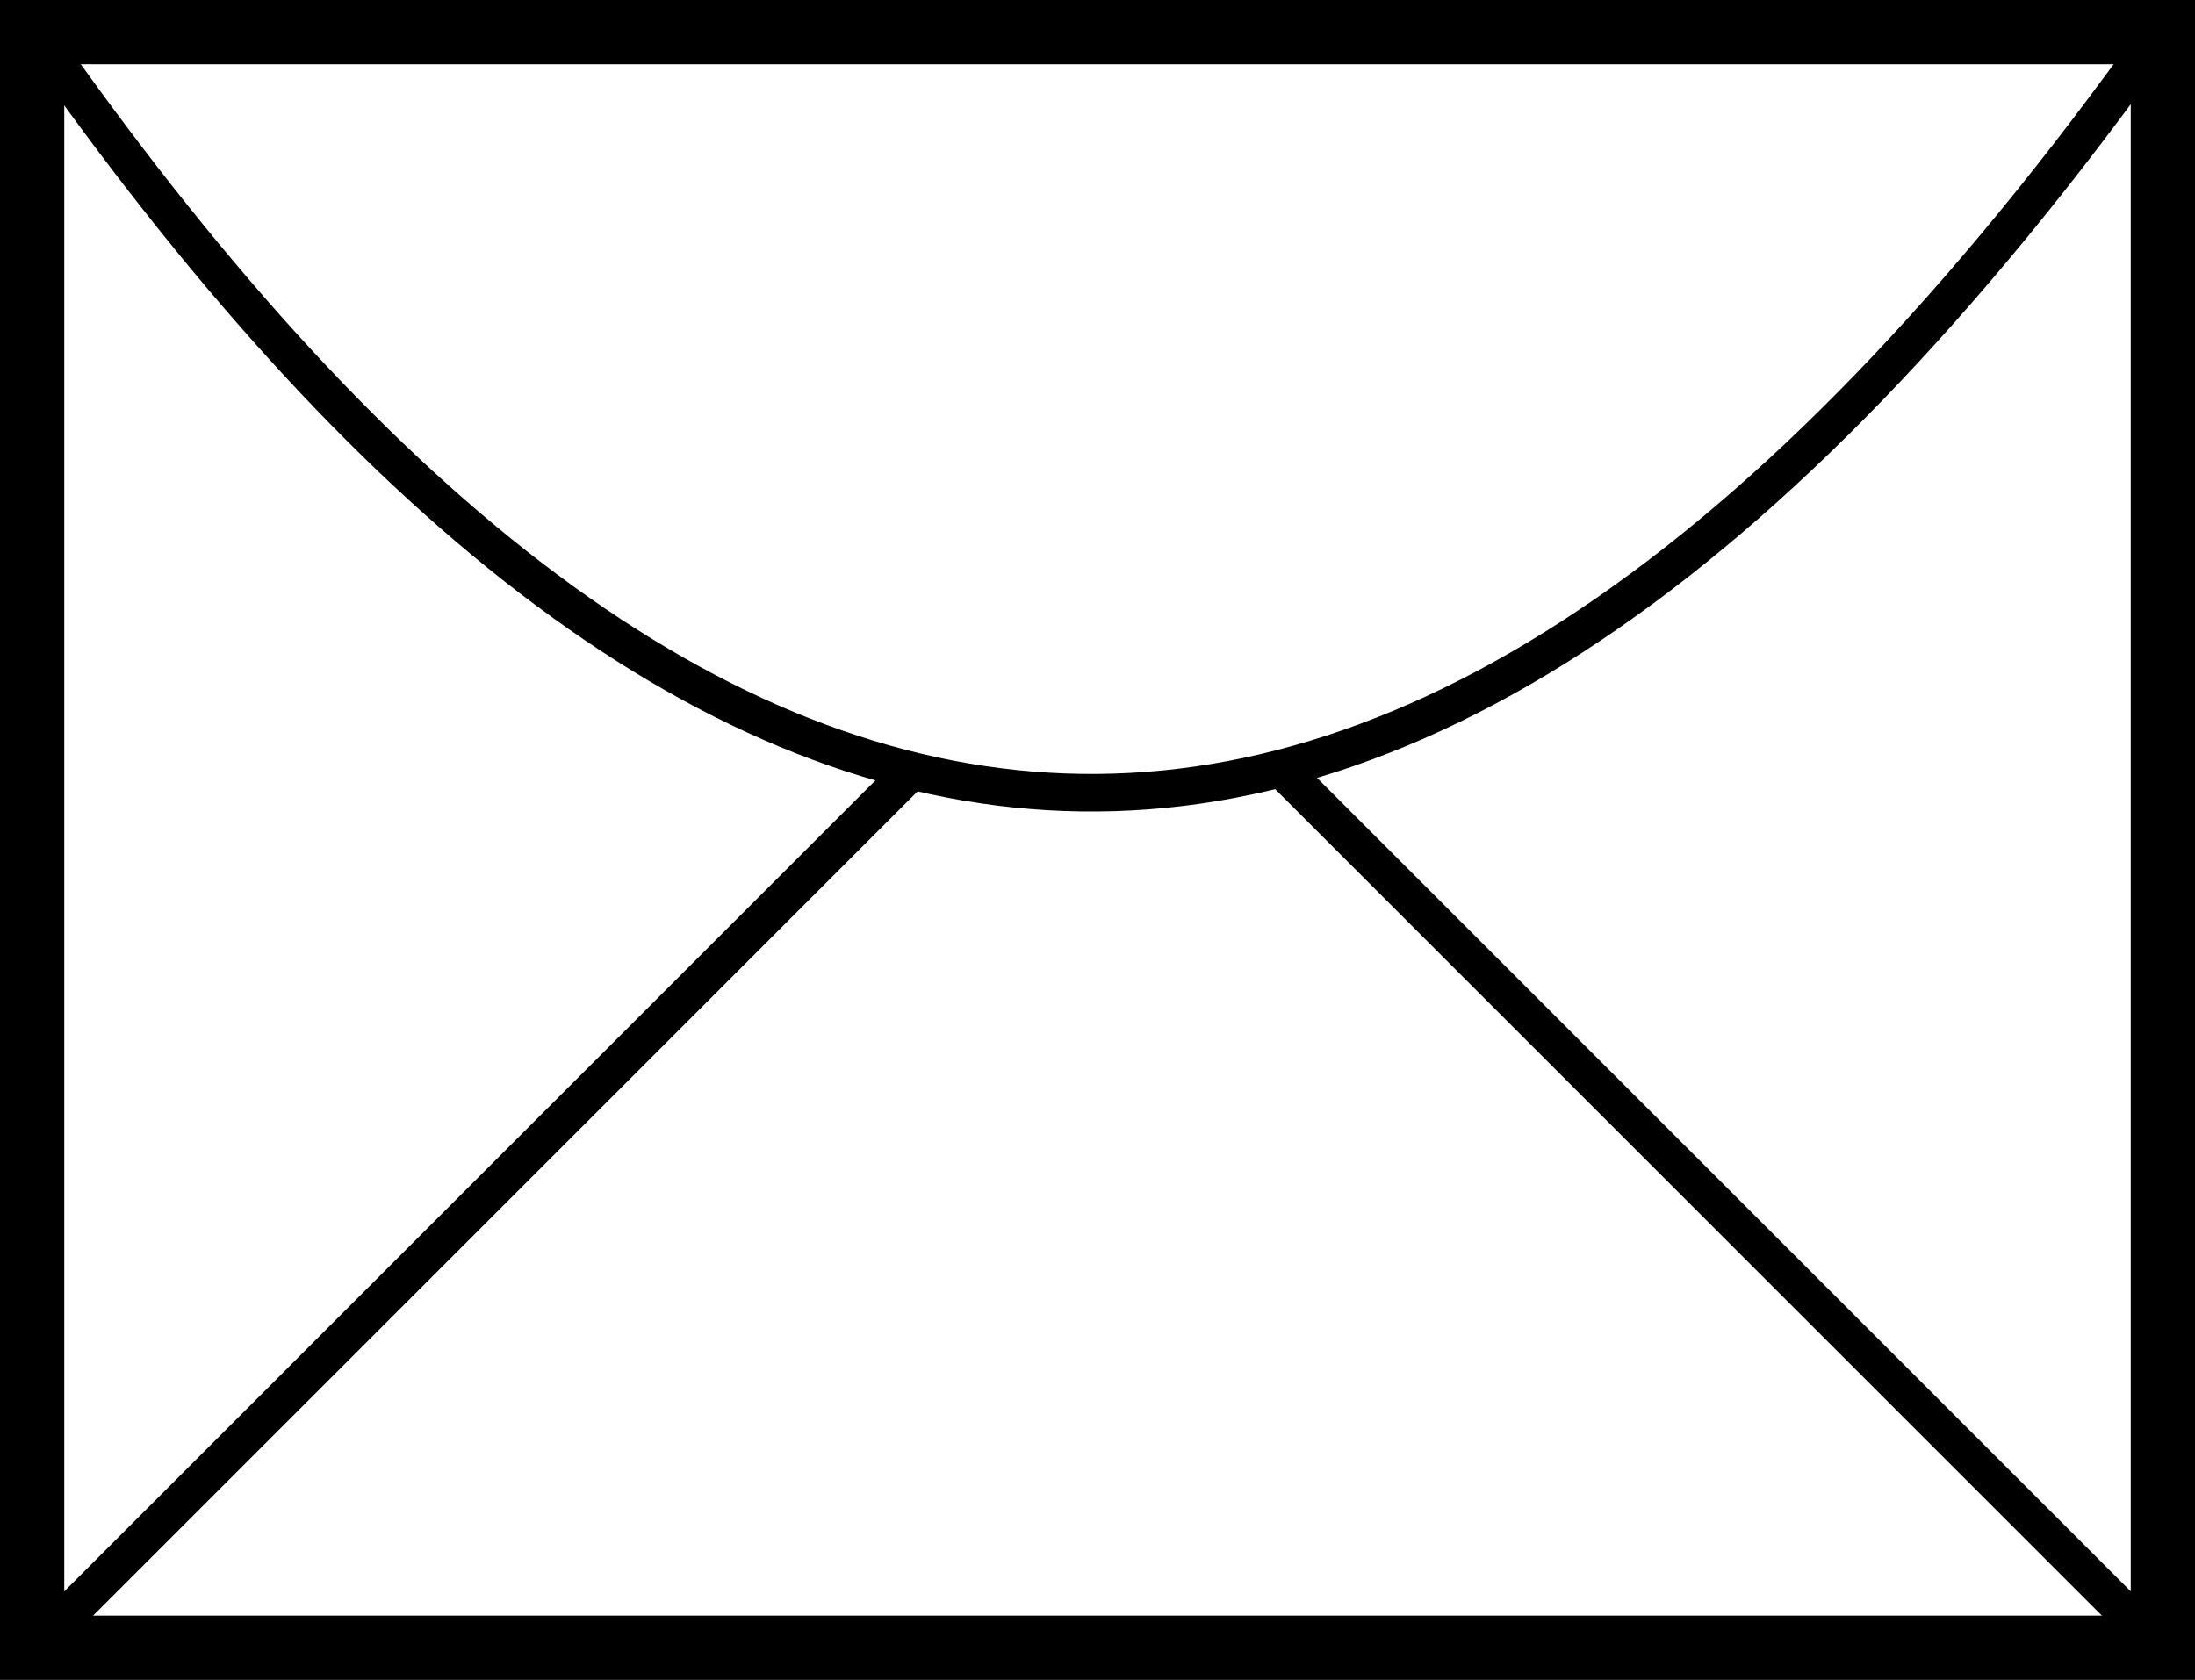
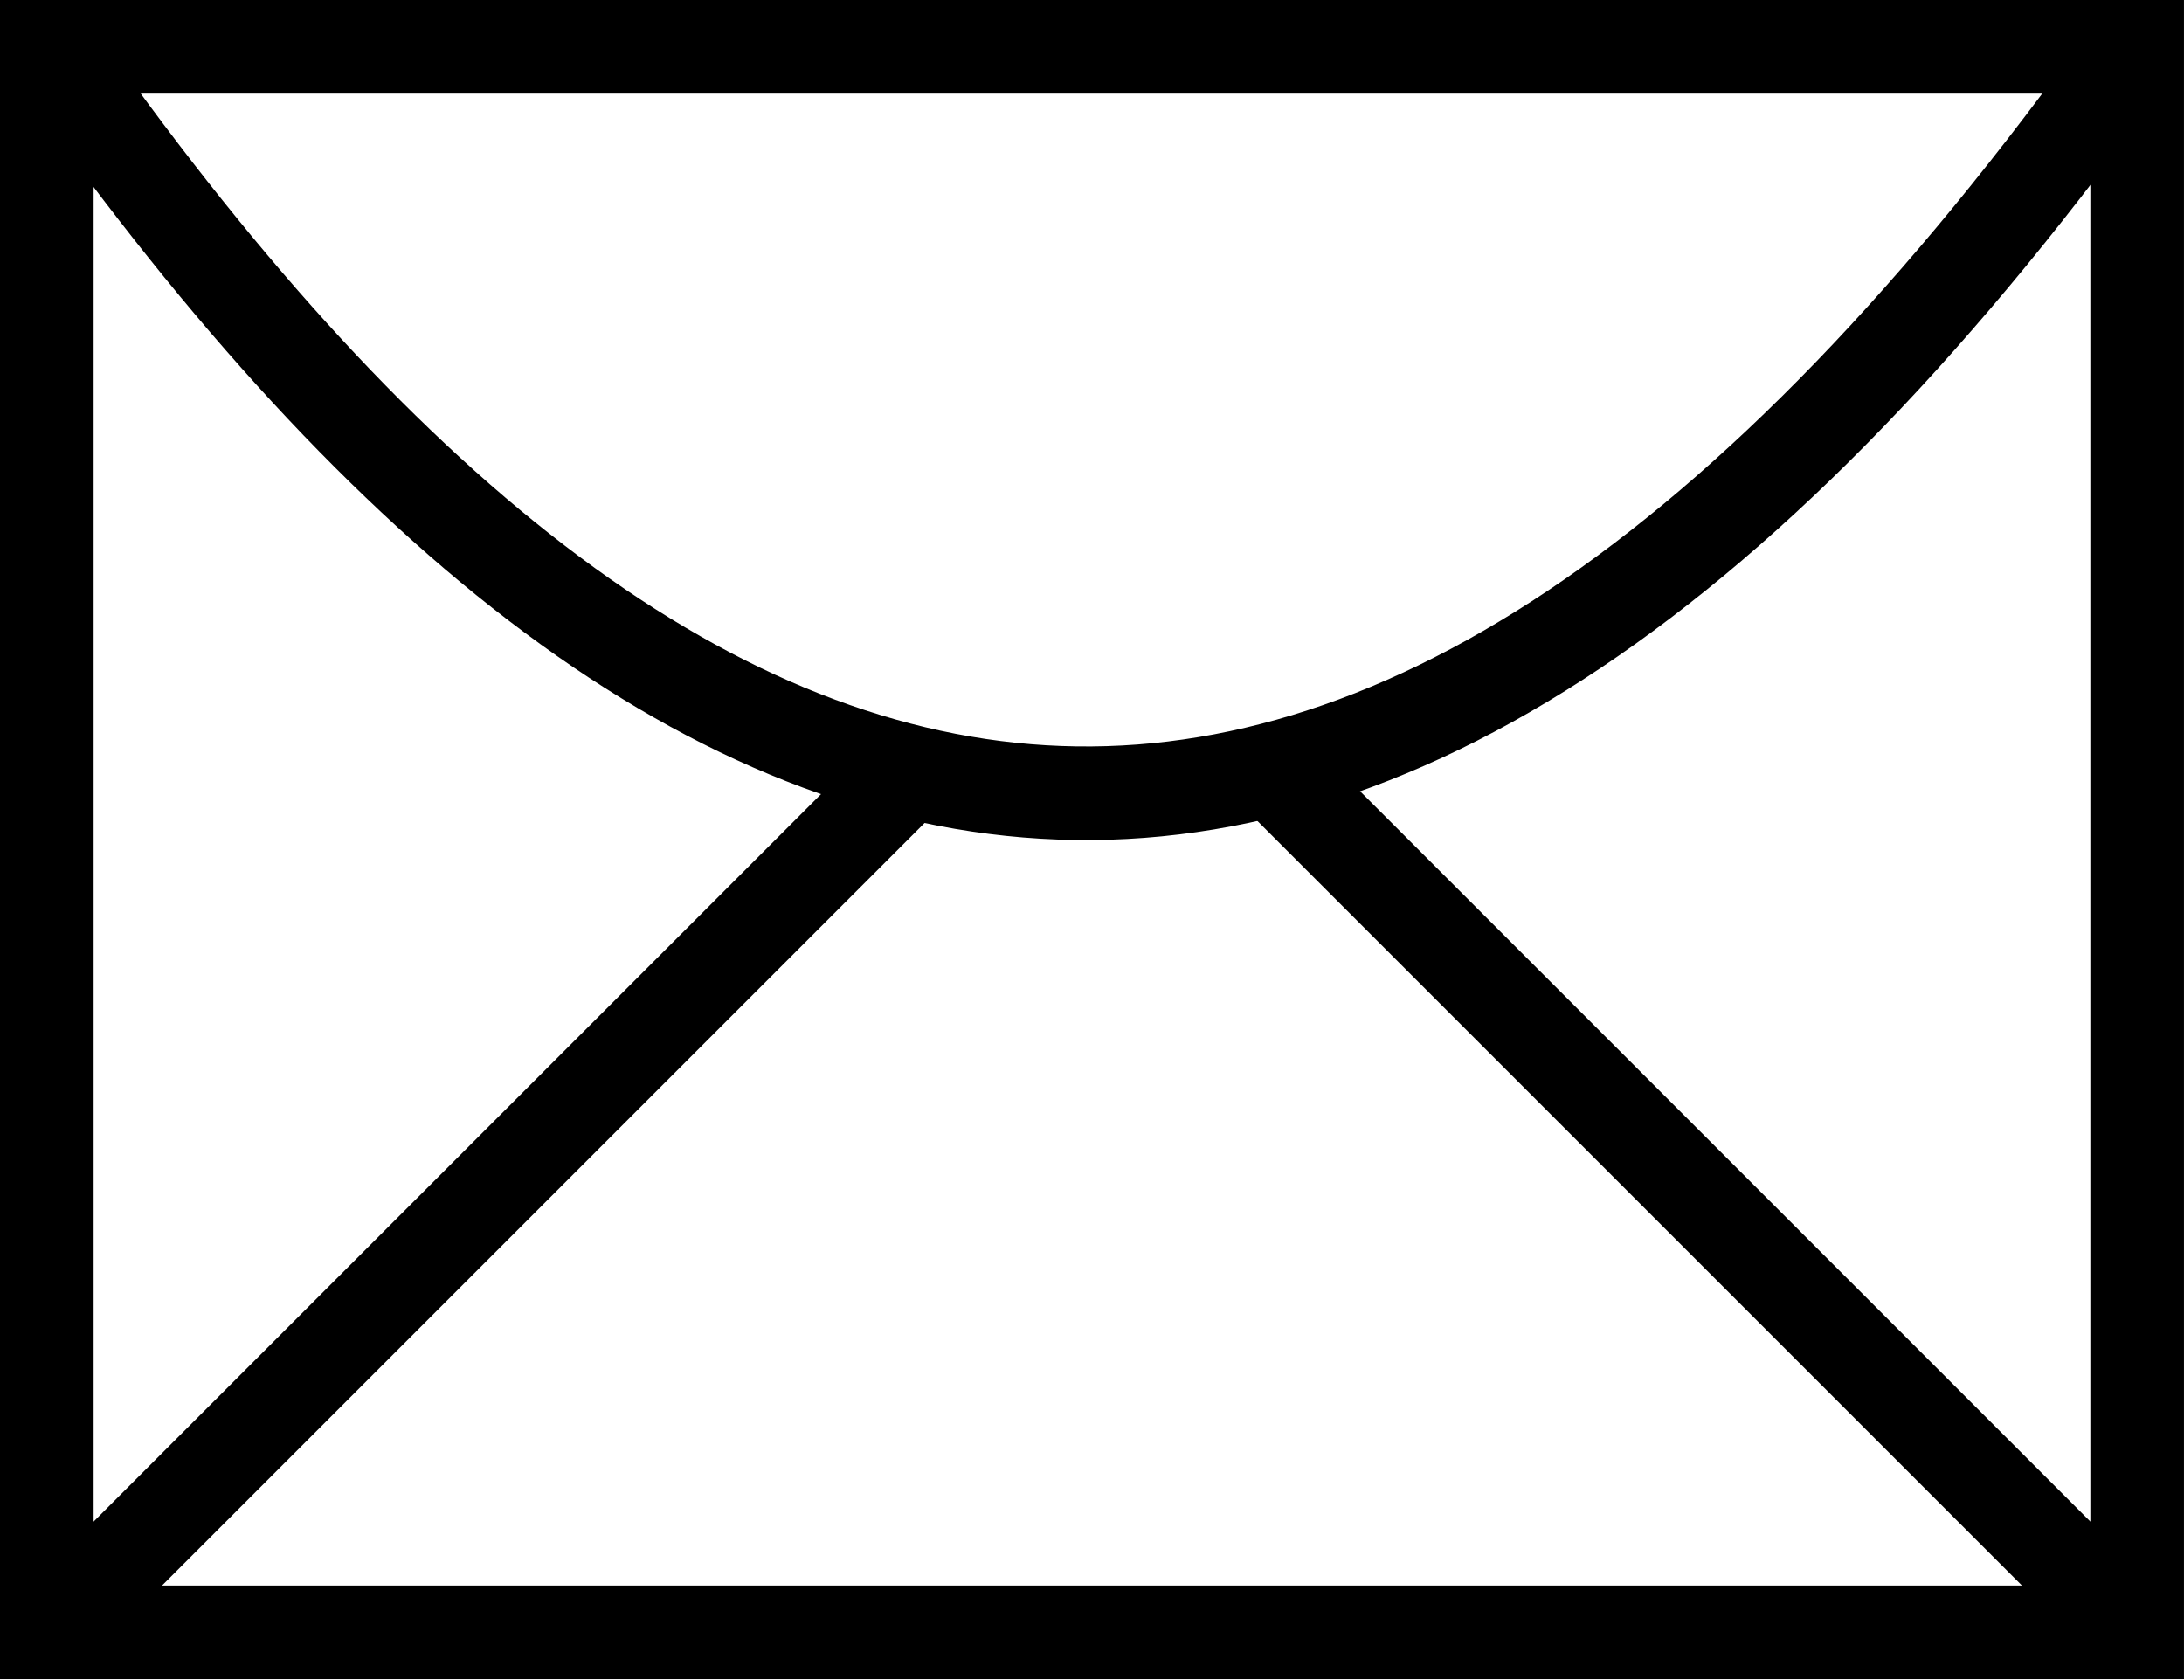
- <svg xmlns="http://www.w3.org/2000/svg" width="172.535mm" height="132.083mm" viewBox="0 0 172.535 132.083" version="1.1" id="svg5">
+ <svg xmlns="http://www.w3.org/2000/svg" width="34.993mm" height="26.903mm" viewBox="0 0 34.993 26.903" version="1.1" id="svg5" xml:space="preserve">
  <defs id="defs2" />
-   <g id="layer1" transform="translate(-17.34547,-43.60353)">
-     <g id="g2576">
-       <rect style="opacity:1;fill:none;fill-opacity:1;stroke:#000000;stroke-width:5.051;stroke-dasharray:none;stroke-opacity:1" id="rect743" width="167.484" height="127.032" x="19.871" y="46.129" />
-       <path style="opacity:1;fill:none;fill-opacity:1;stroke:#000000;stroke-width:2.951;stroke-dasharray:none;stroke-opacity:1" d="M 20.226,46.306 C 71.091,119.095 125.743,132.253 187,46.306" id="path2444" />
-       <path style="opacity:1;fill:none;fill-opacity:1;stroke:#000000;stroke-width:2.951;stroke-dasharray:none;stroke-opacity:1" d="M 19.871,173.339 89.242,103.968" id="path2542" />
-       <path style="fill:none;fill-opacity:1;stroke:#000000;stroke-width:2.951;stroke-dasharray:none;stroke-opacity:1" d="M 186.911,172.895 117.54,103.524" id="path2542-7" />
+   <g id="layer1" transform="translate(-114.2528,-189.9576)">
+     <rect style="opacity:0;fill:none;stroke-width:2.231" id="rect1590" width="50.194" height="50.819" x="69.969" y="179.037" />
+     <rect style="opacity:0;fill:#3191da;fill-opacity:1;stroke:#c83f3f;stroke-width:2.865;stroke-opacity:0.69" id="rect1646" width="50.779" height="50.286" x="69.112" y="179.02" />
+     <g id="g2576" transform="matrix(0.1999747,0,0,0.1999747,111.0291,181.483)" style="stroke-width:7.501;stroke-dasharray:none">
+       <rect style="opacity:1;fill:none;fill-opacity:1;stroke:#000000;stroke-width:7.501;stroke-dasharray:none;stroke-opacity:1" id="rect743" width="167.484" height="127.032" x="19.871" y="46.129" />
+       <path style="opacity:1;fill:none;fill-opacity:1;stroke:#000000;stroke-width:7.501;stroke-dasharray:none;stroke-opacity:1" d="M 20.226,46.306 C 71.091,119.095 125.743,132.253 187,46.306" id="path2444" />
+       <path style="opacity:1;fill:none;fill-opacity:1;stroke:#000000;stroke-width:7.501;stroke-dasharray:none;stroke-opacity:1" d="M 19.871,173.339 89.242,103.968" id="path2542" />
+       <path style="fill:none;fill-opacity:1;stroke:#000000;stroke-width:7.501;stroke-dasharray:none;stroke-opacity:1" d="M 186.911,172.895 117.54,103.524" id="path2542-7" />
    </g>
  </g>
</svg>
